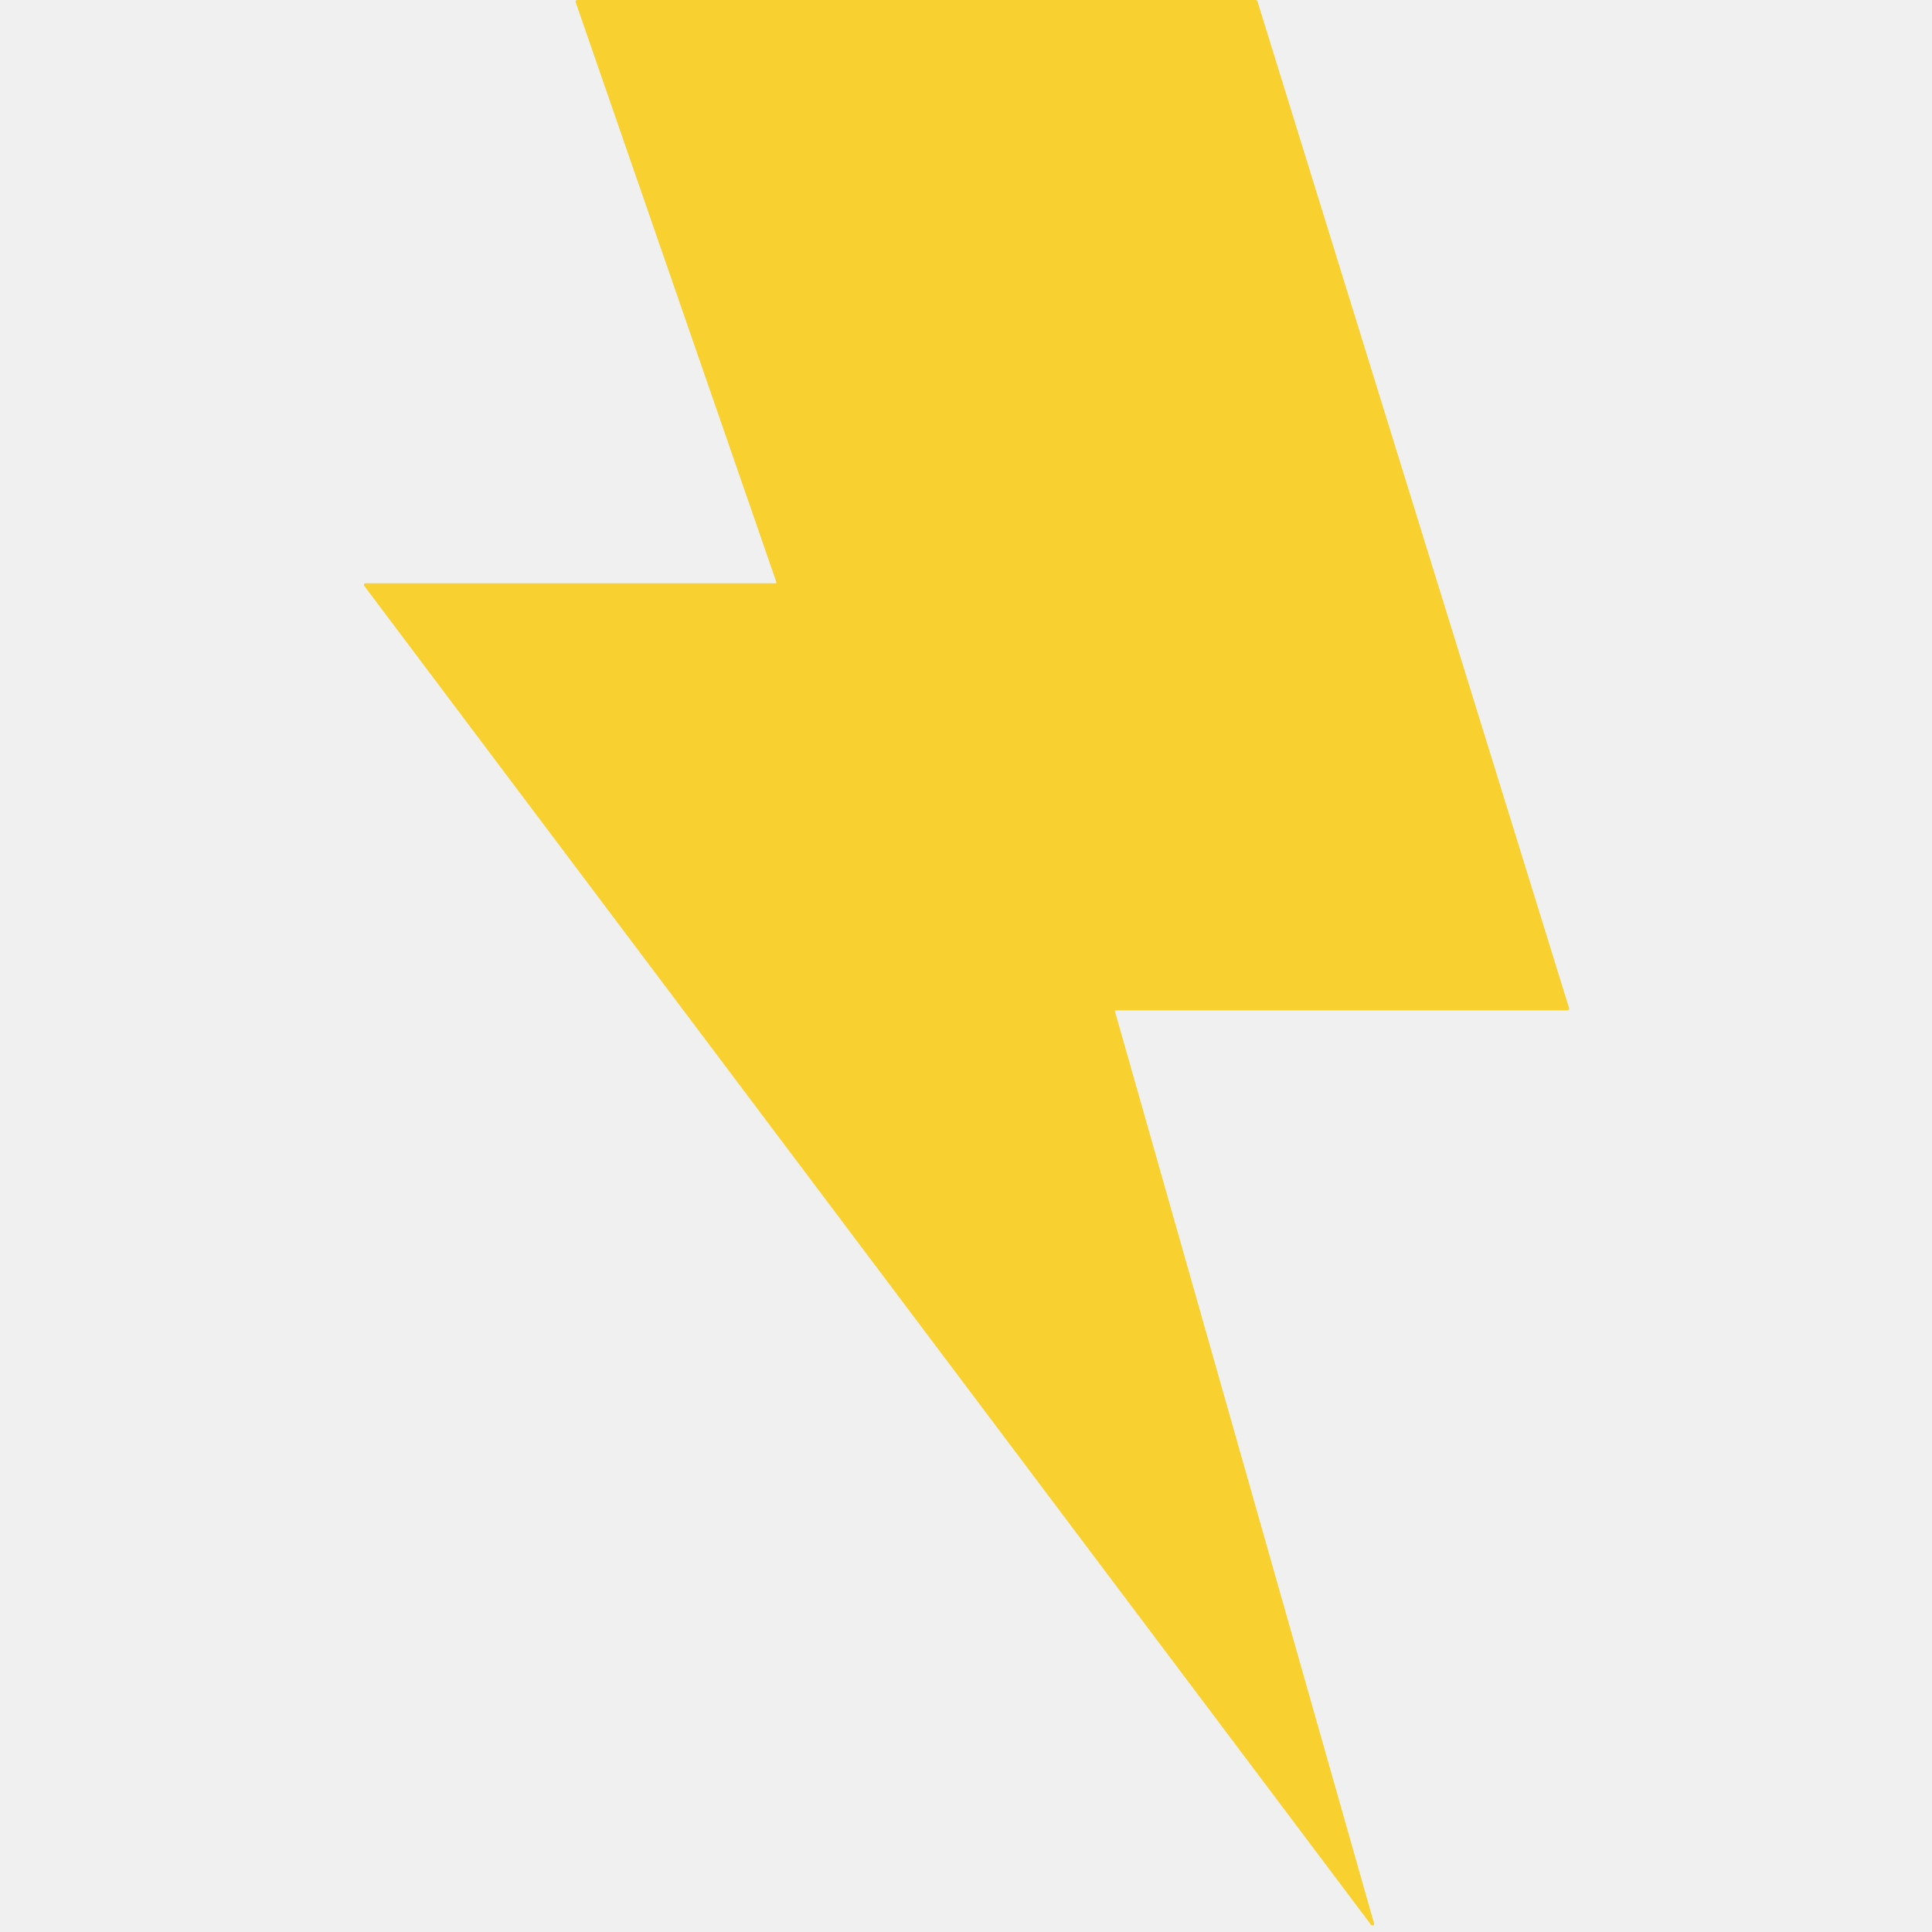
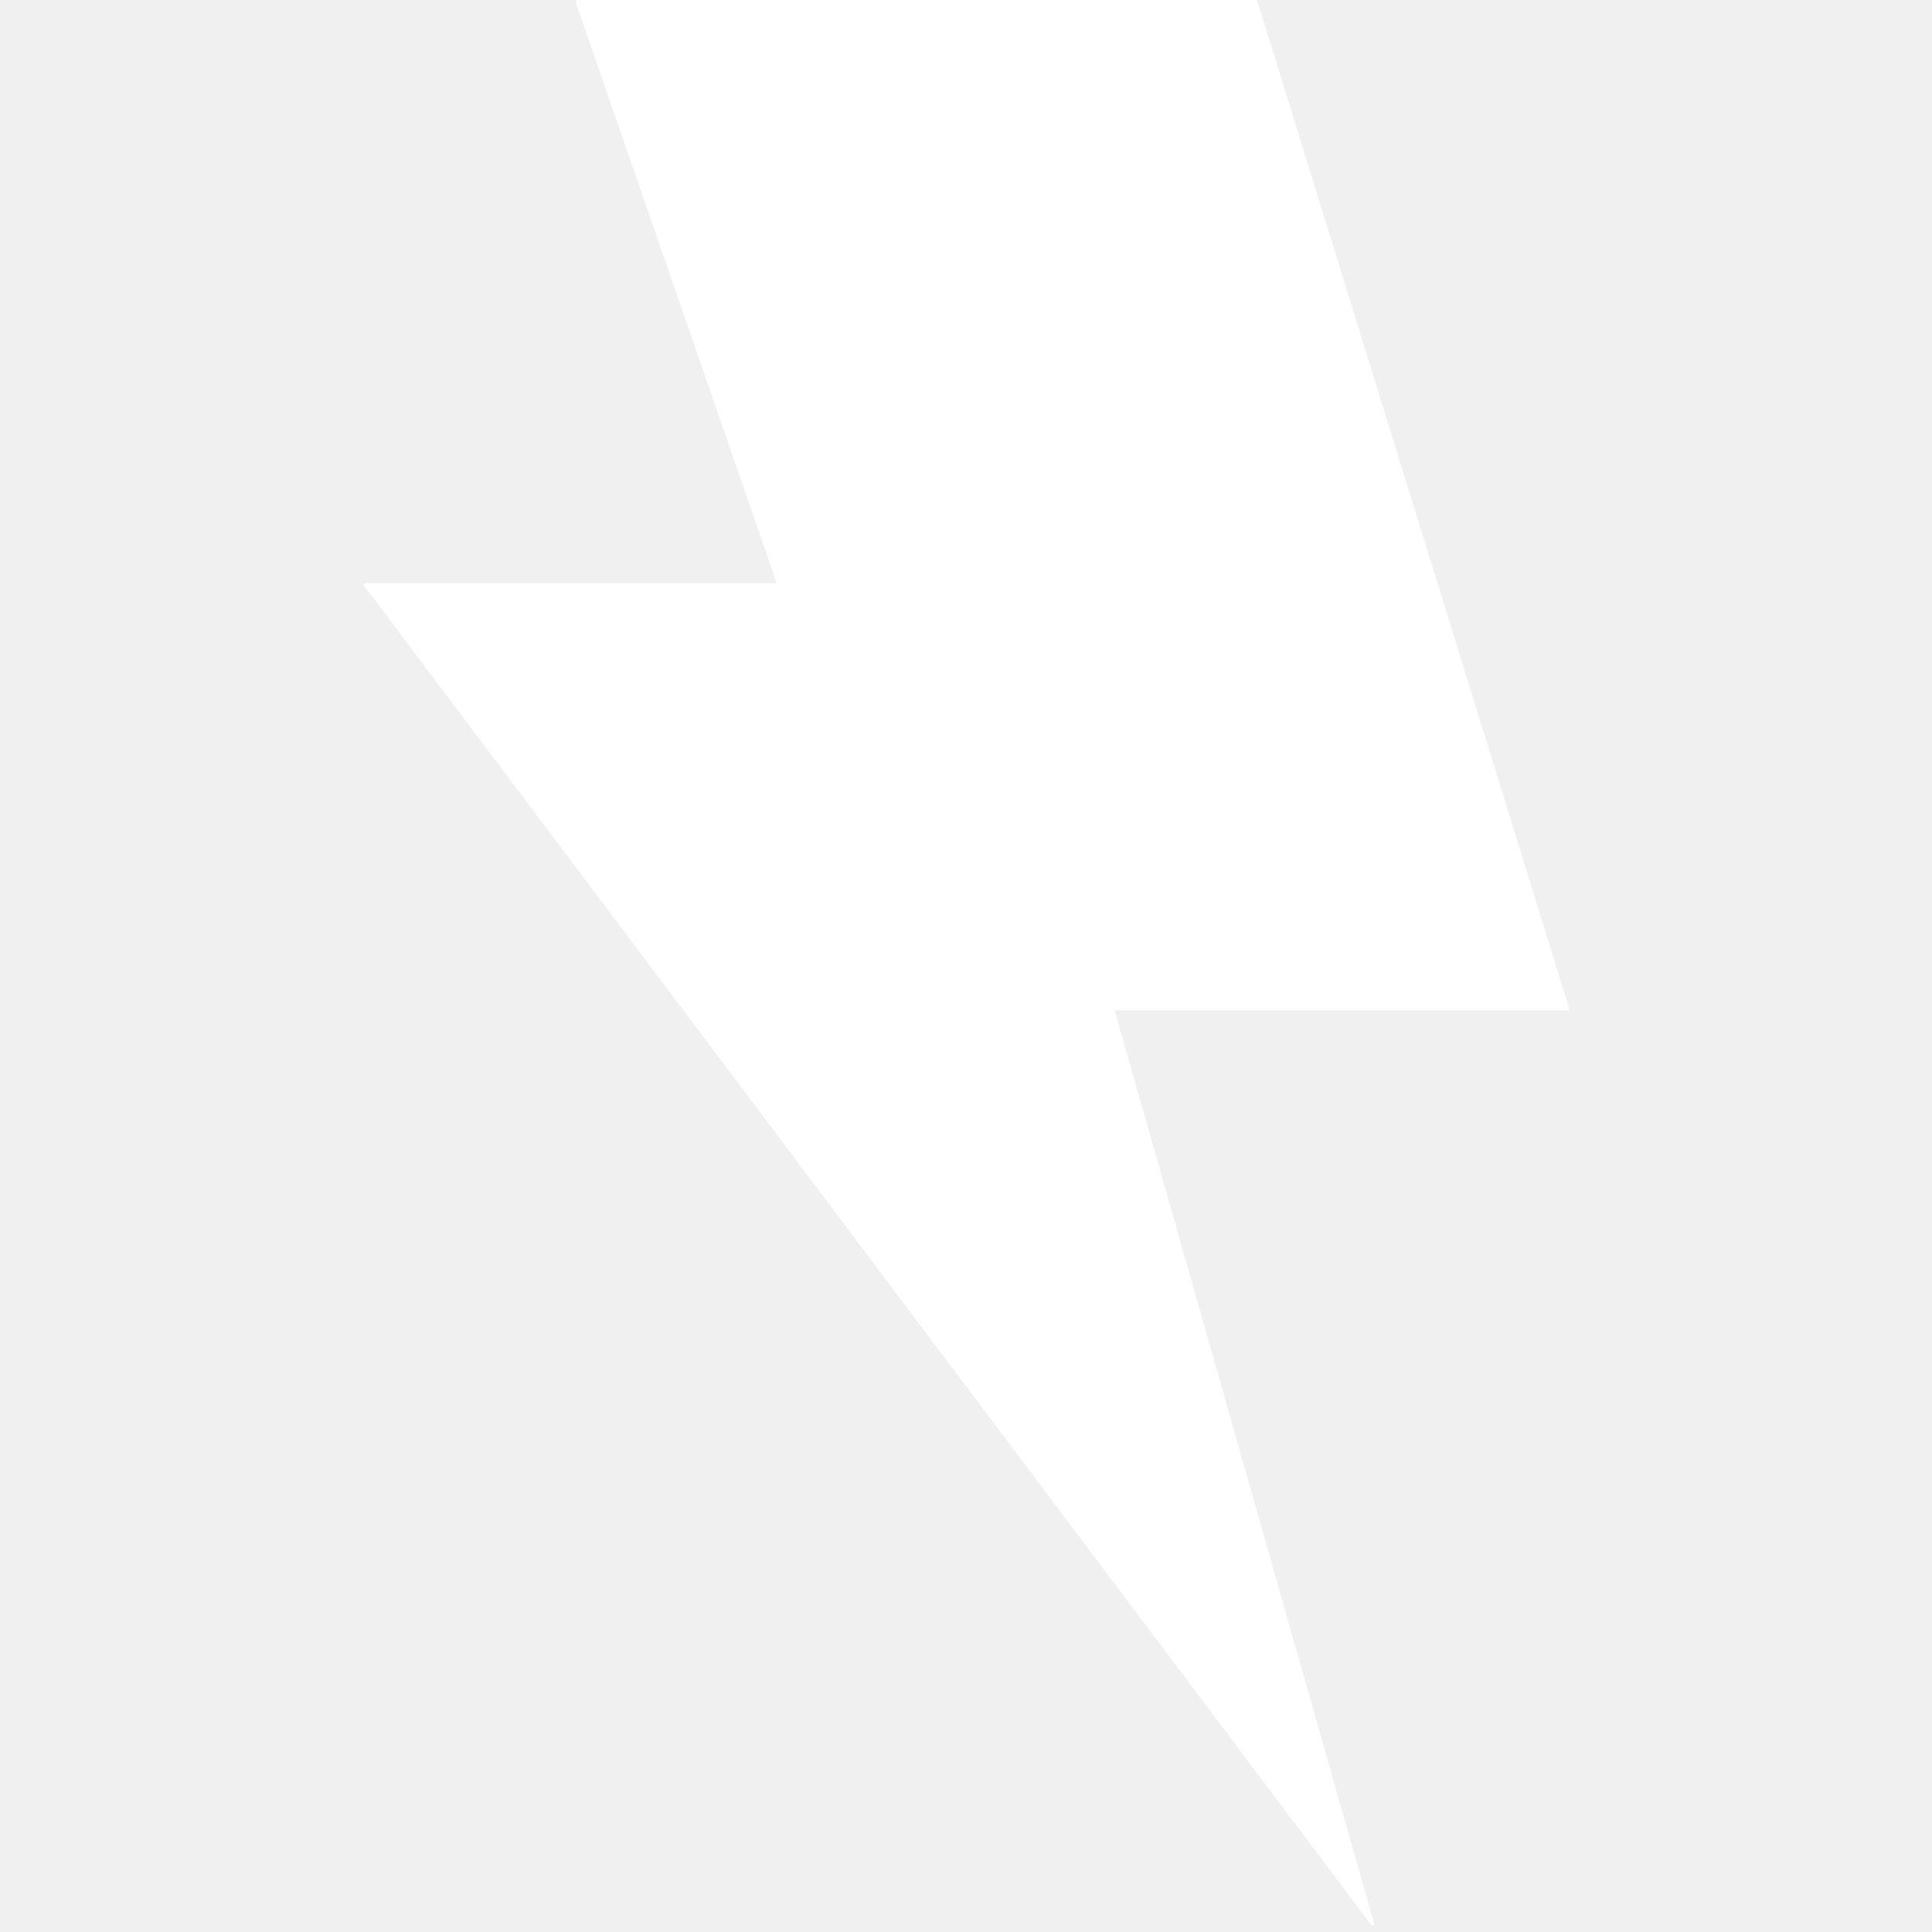
<svg xmlns="http://www.w3.org/2000/svg" width="512" height="512" viewBox="0 0 512 512" fill="none">
-   <path fill-rule="evenodd" clip-rule="evenodd" d="M152.56 0.584C152.461 0.298 152.674 0 152.976 0H332.805C332.998 0 333.169 0.126 333.226 0.31L415.824 267.171C415.911 267.454 415.7 267.741 415.403 267.741H295.684C295.538 267.741 295.433 267.88 295.473 268.021L364.135 509.726C364.269 510.195 363.654 510.501 363.361 510.111L96.529 155.267C96.311 154.977 96.518 154.563 96.881 154.563H205.536C205.687 154.563 205.793 154.414 205.743 154.271L152.56 0.584Z" fill="#F8D030" />
+   <path fill-rule="evenodd" clip-rule="evenodd" d="M152.56 0.584C152.461 0.298 152.674 0 152.976 0H332.805C332.998 0 333.169 0.126 333.226 0.31L415.824 267.171C415.911 267.454 415.7 267.741 415.403 267.741H295.684C295.538 267.741 295.433 267.88 295.473 268.021L364.135 509.726C364.269 510.195 363.654 510.501 363.361 510.111L96.529 155.267C96.311 154.977 96.518 154.563 96.881 154.563H205.536C205.687 154.563 205.793 154.414 205.743 154.271L152.56 0.584Z" fill="white" />
</svg>
